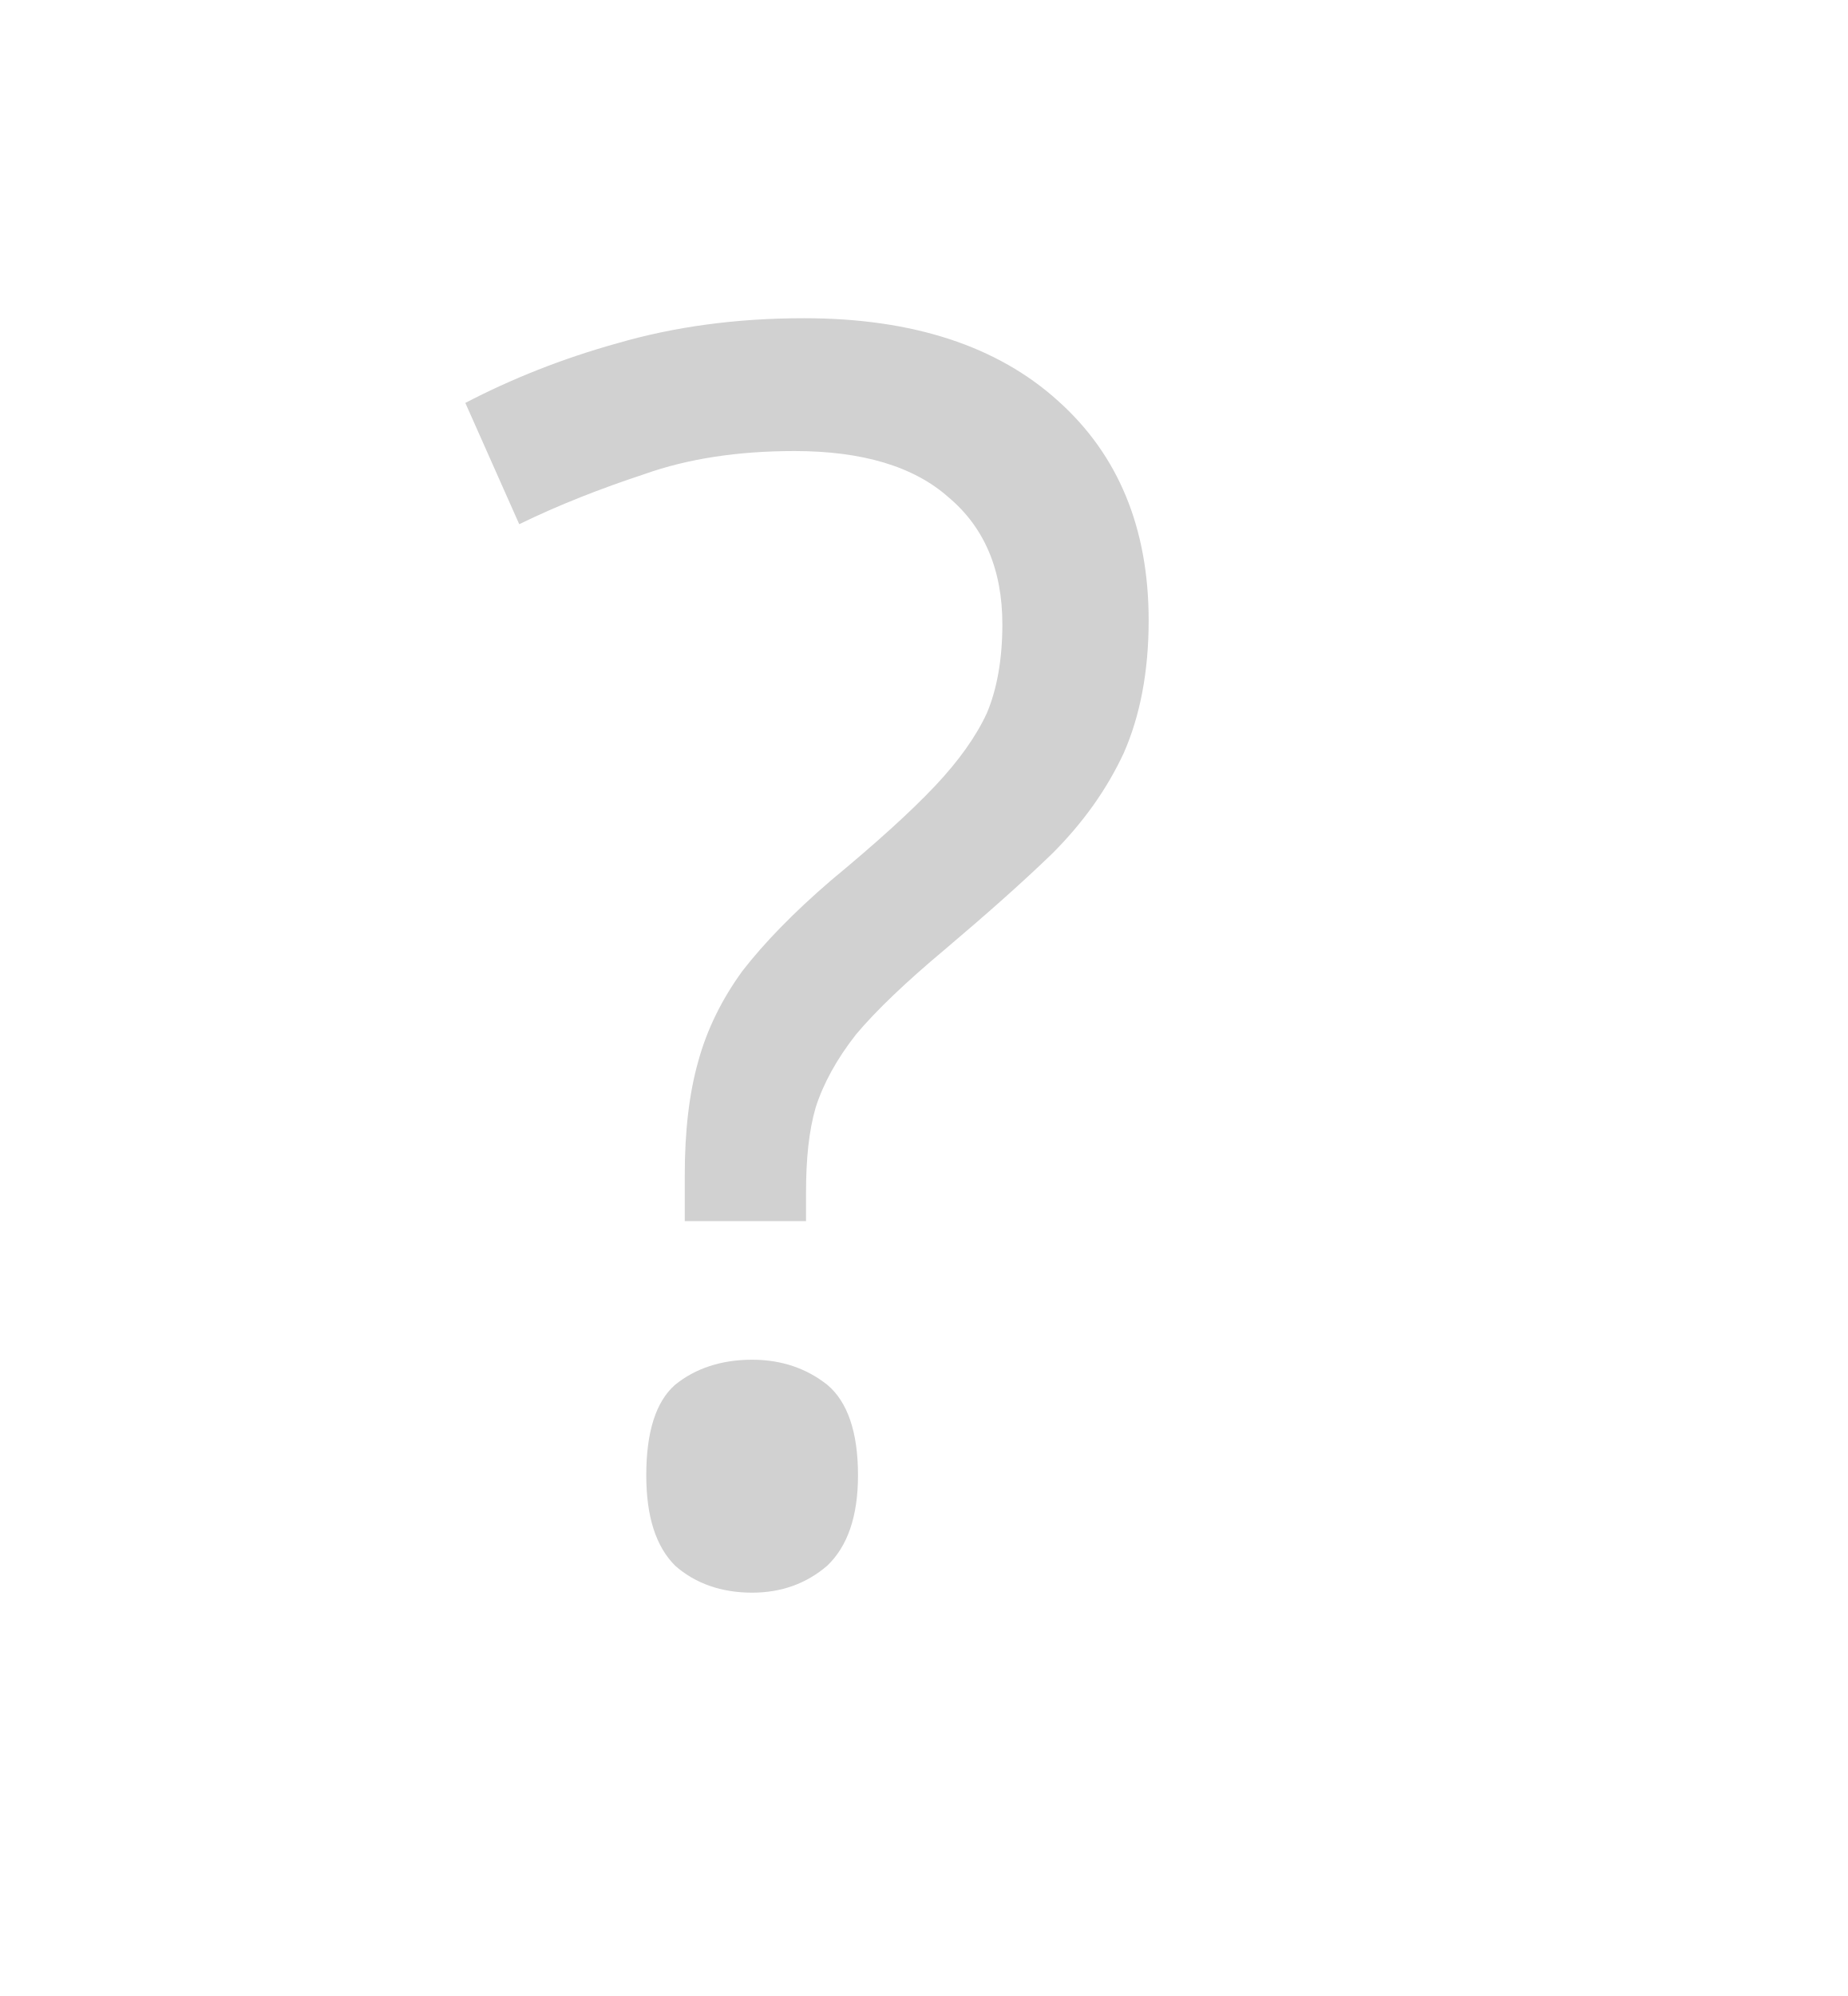
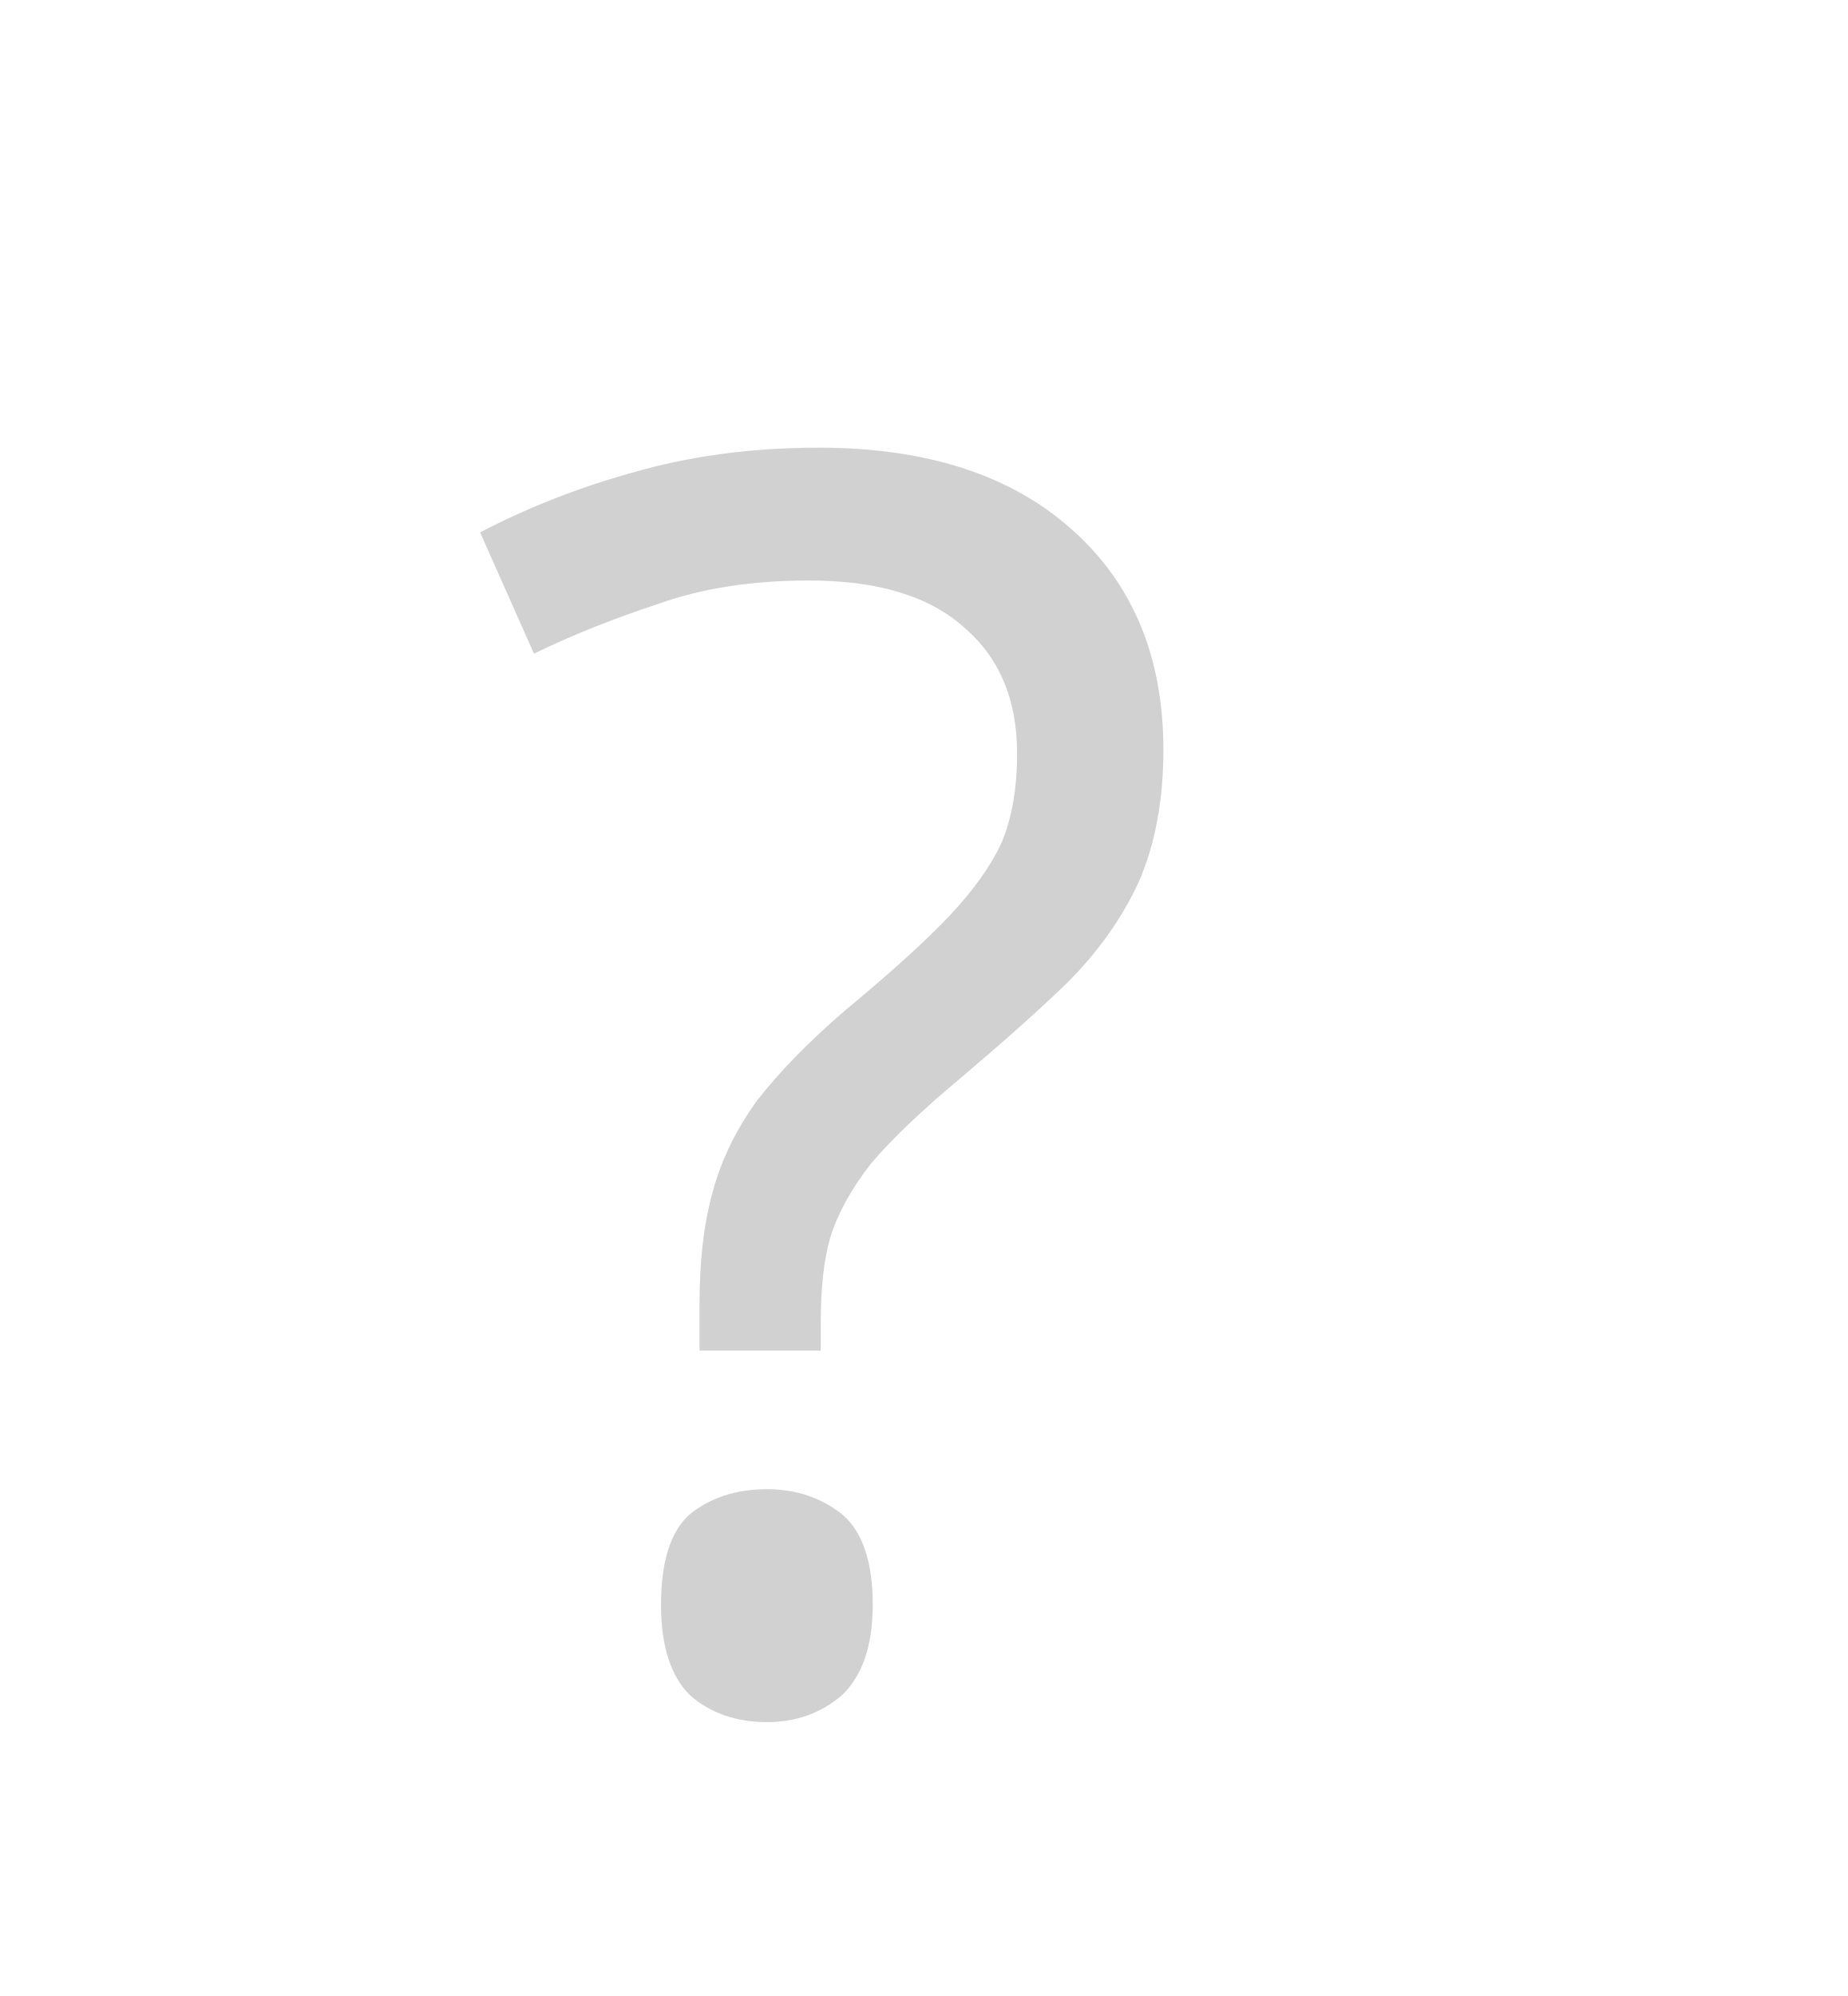
<svg xmlns="http://www.w3.org/2000/svg" version="1.1" id="Layer_1" x="0px" y="0px" viewBox="0 0 15 16.2" style="enable-background:new 0 0 15 16.2;" xml:space="preserve">
  <style type="text/css">
	.st0{fill:#D1D1D1;}
	.st1{font-family:'Gilroy-ExtraBold';}
	.st2{font-size:14px;}
</style>
-   <text transform="matrix(1 0 0 1 3.6055 12.7233)" class="st0 st1 st2">?</text>
+   <text transform="matrix(1 0 0 1 3.7252 13.774)" class="st0 st1 st2">?</text>
</svg>
